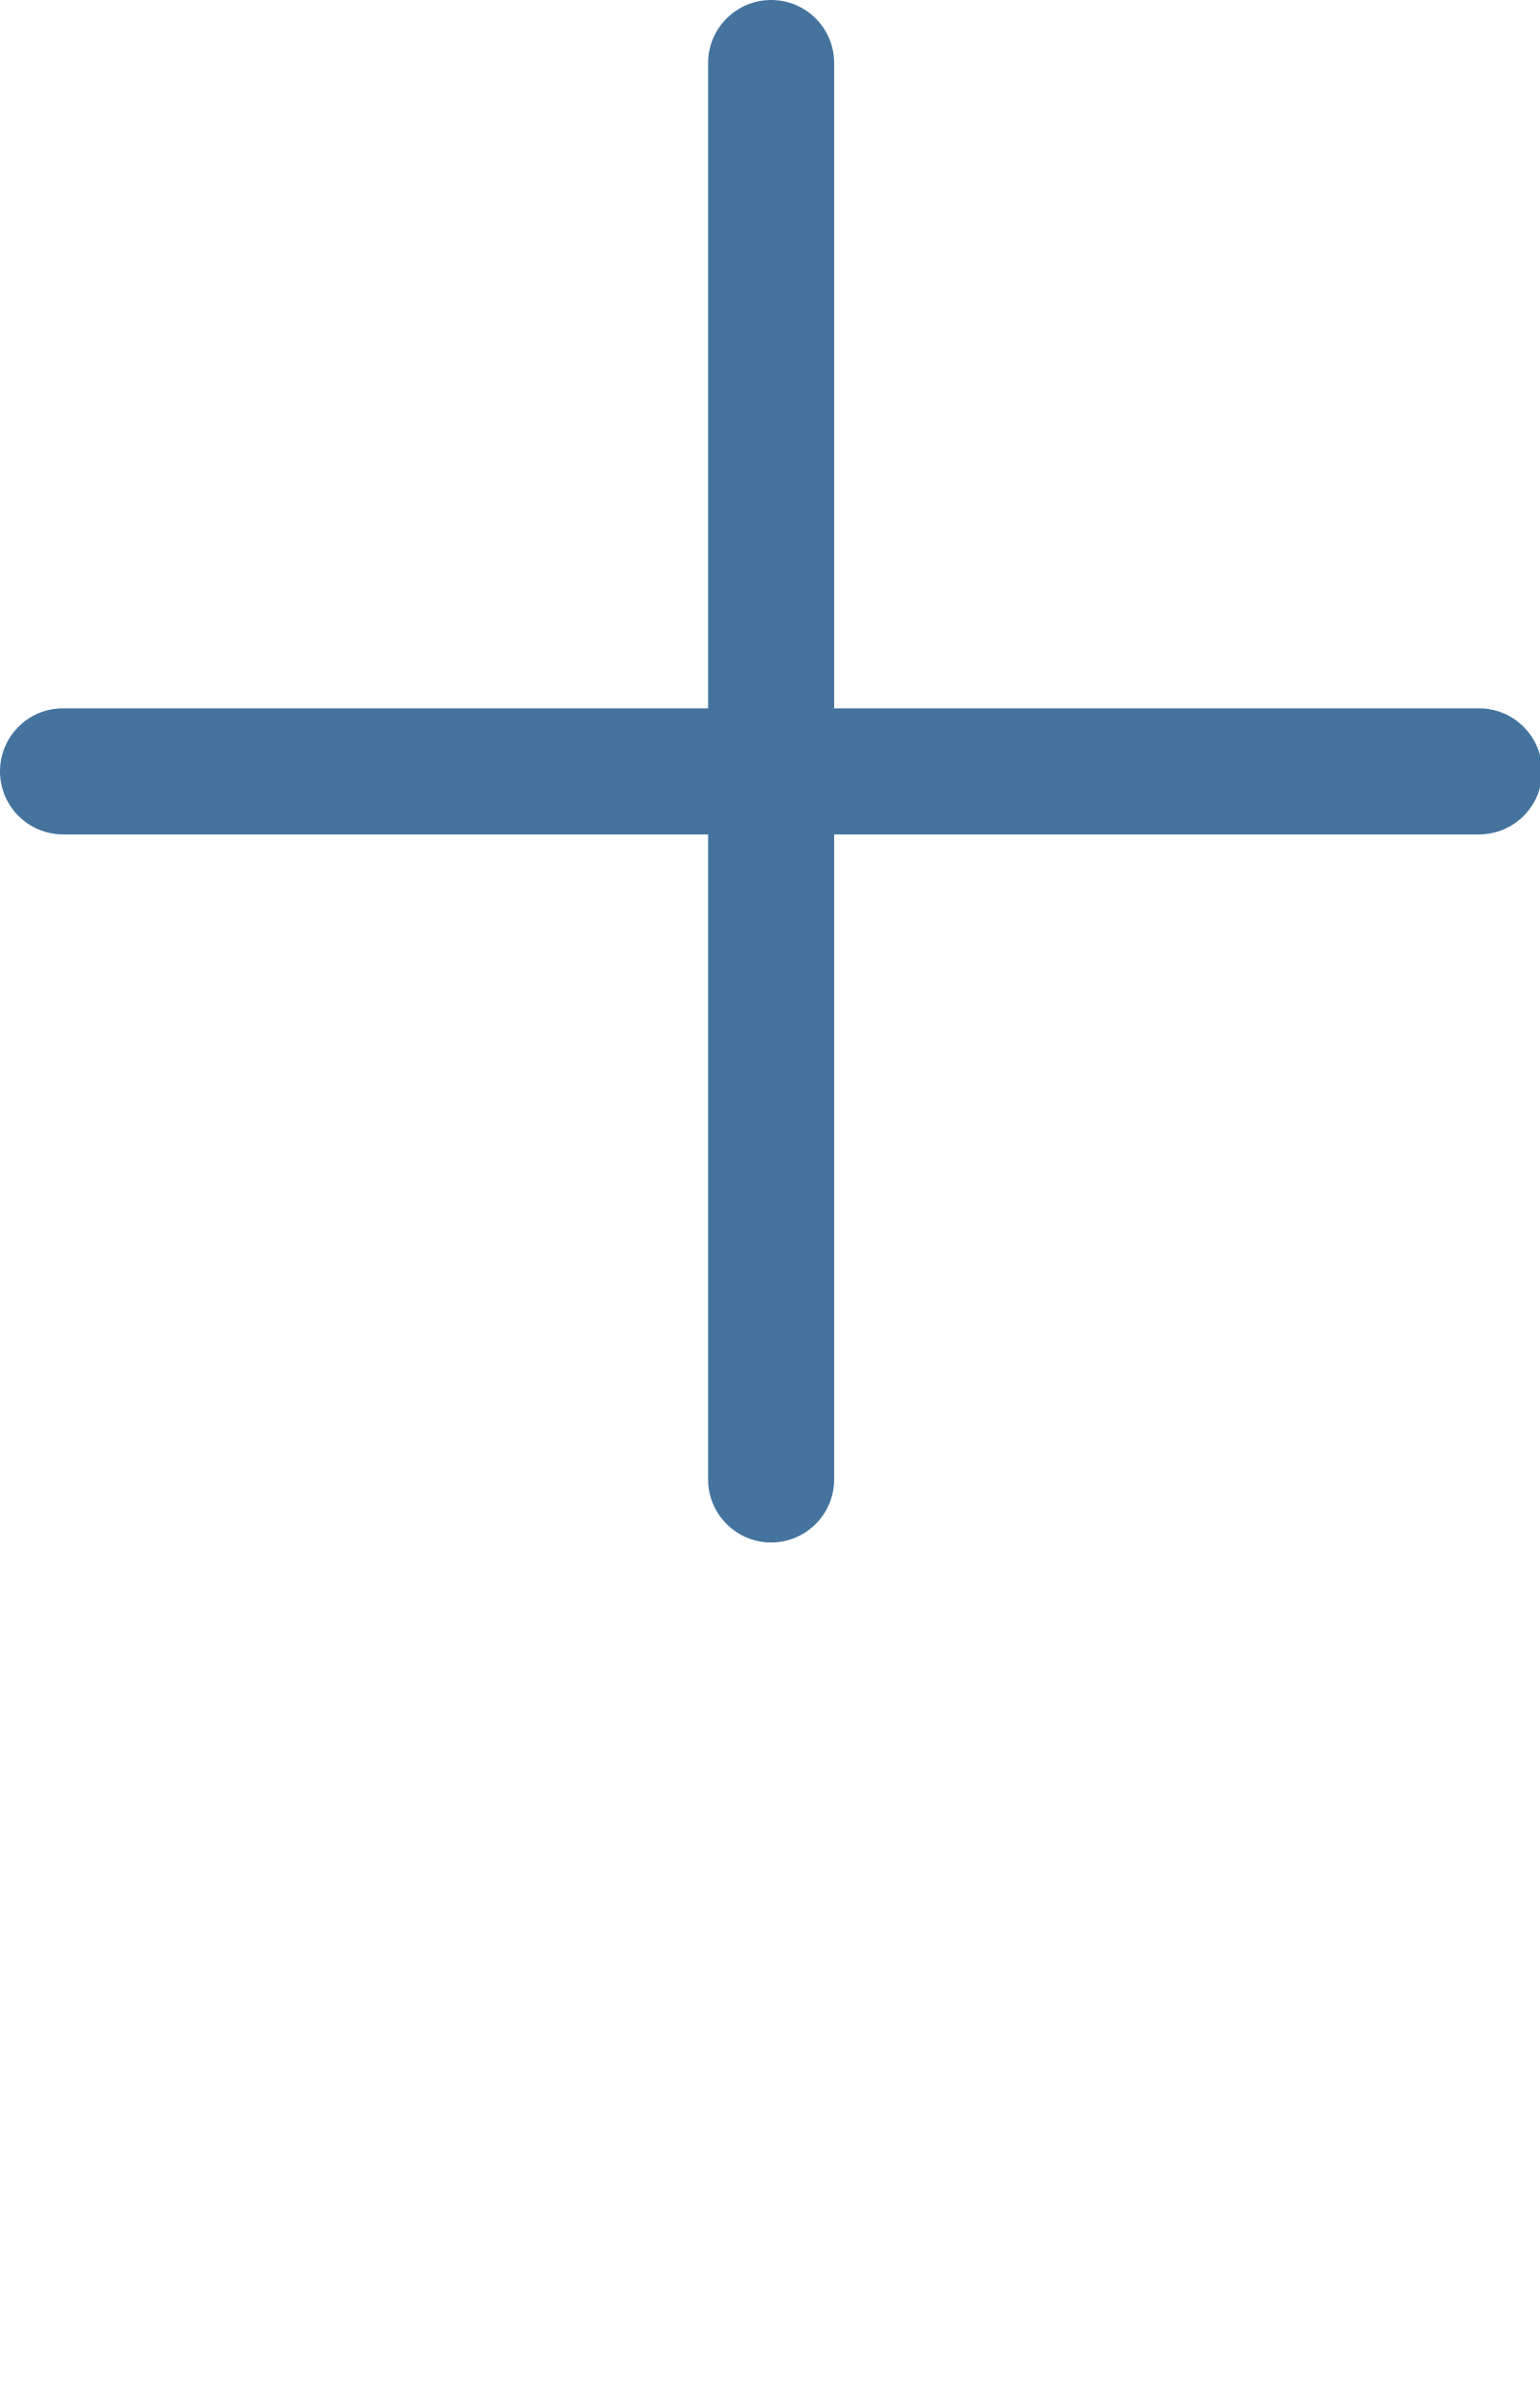
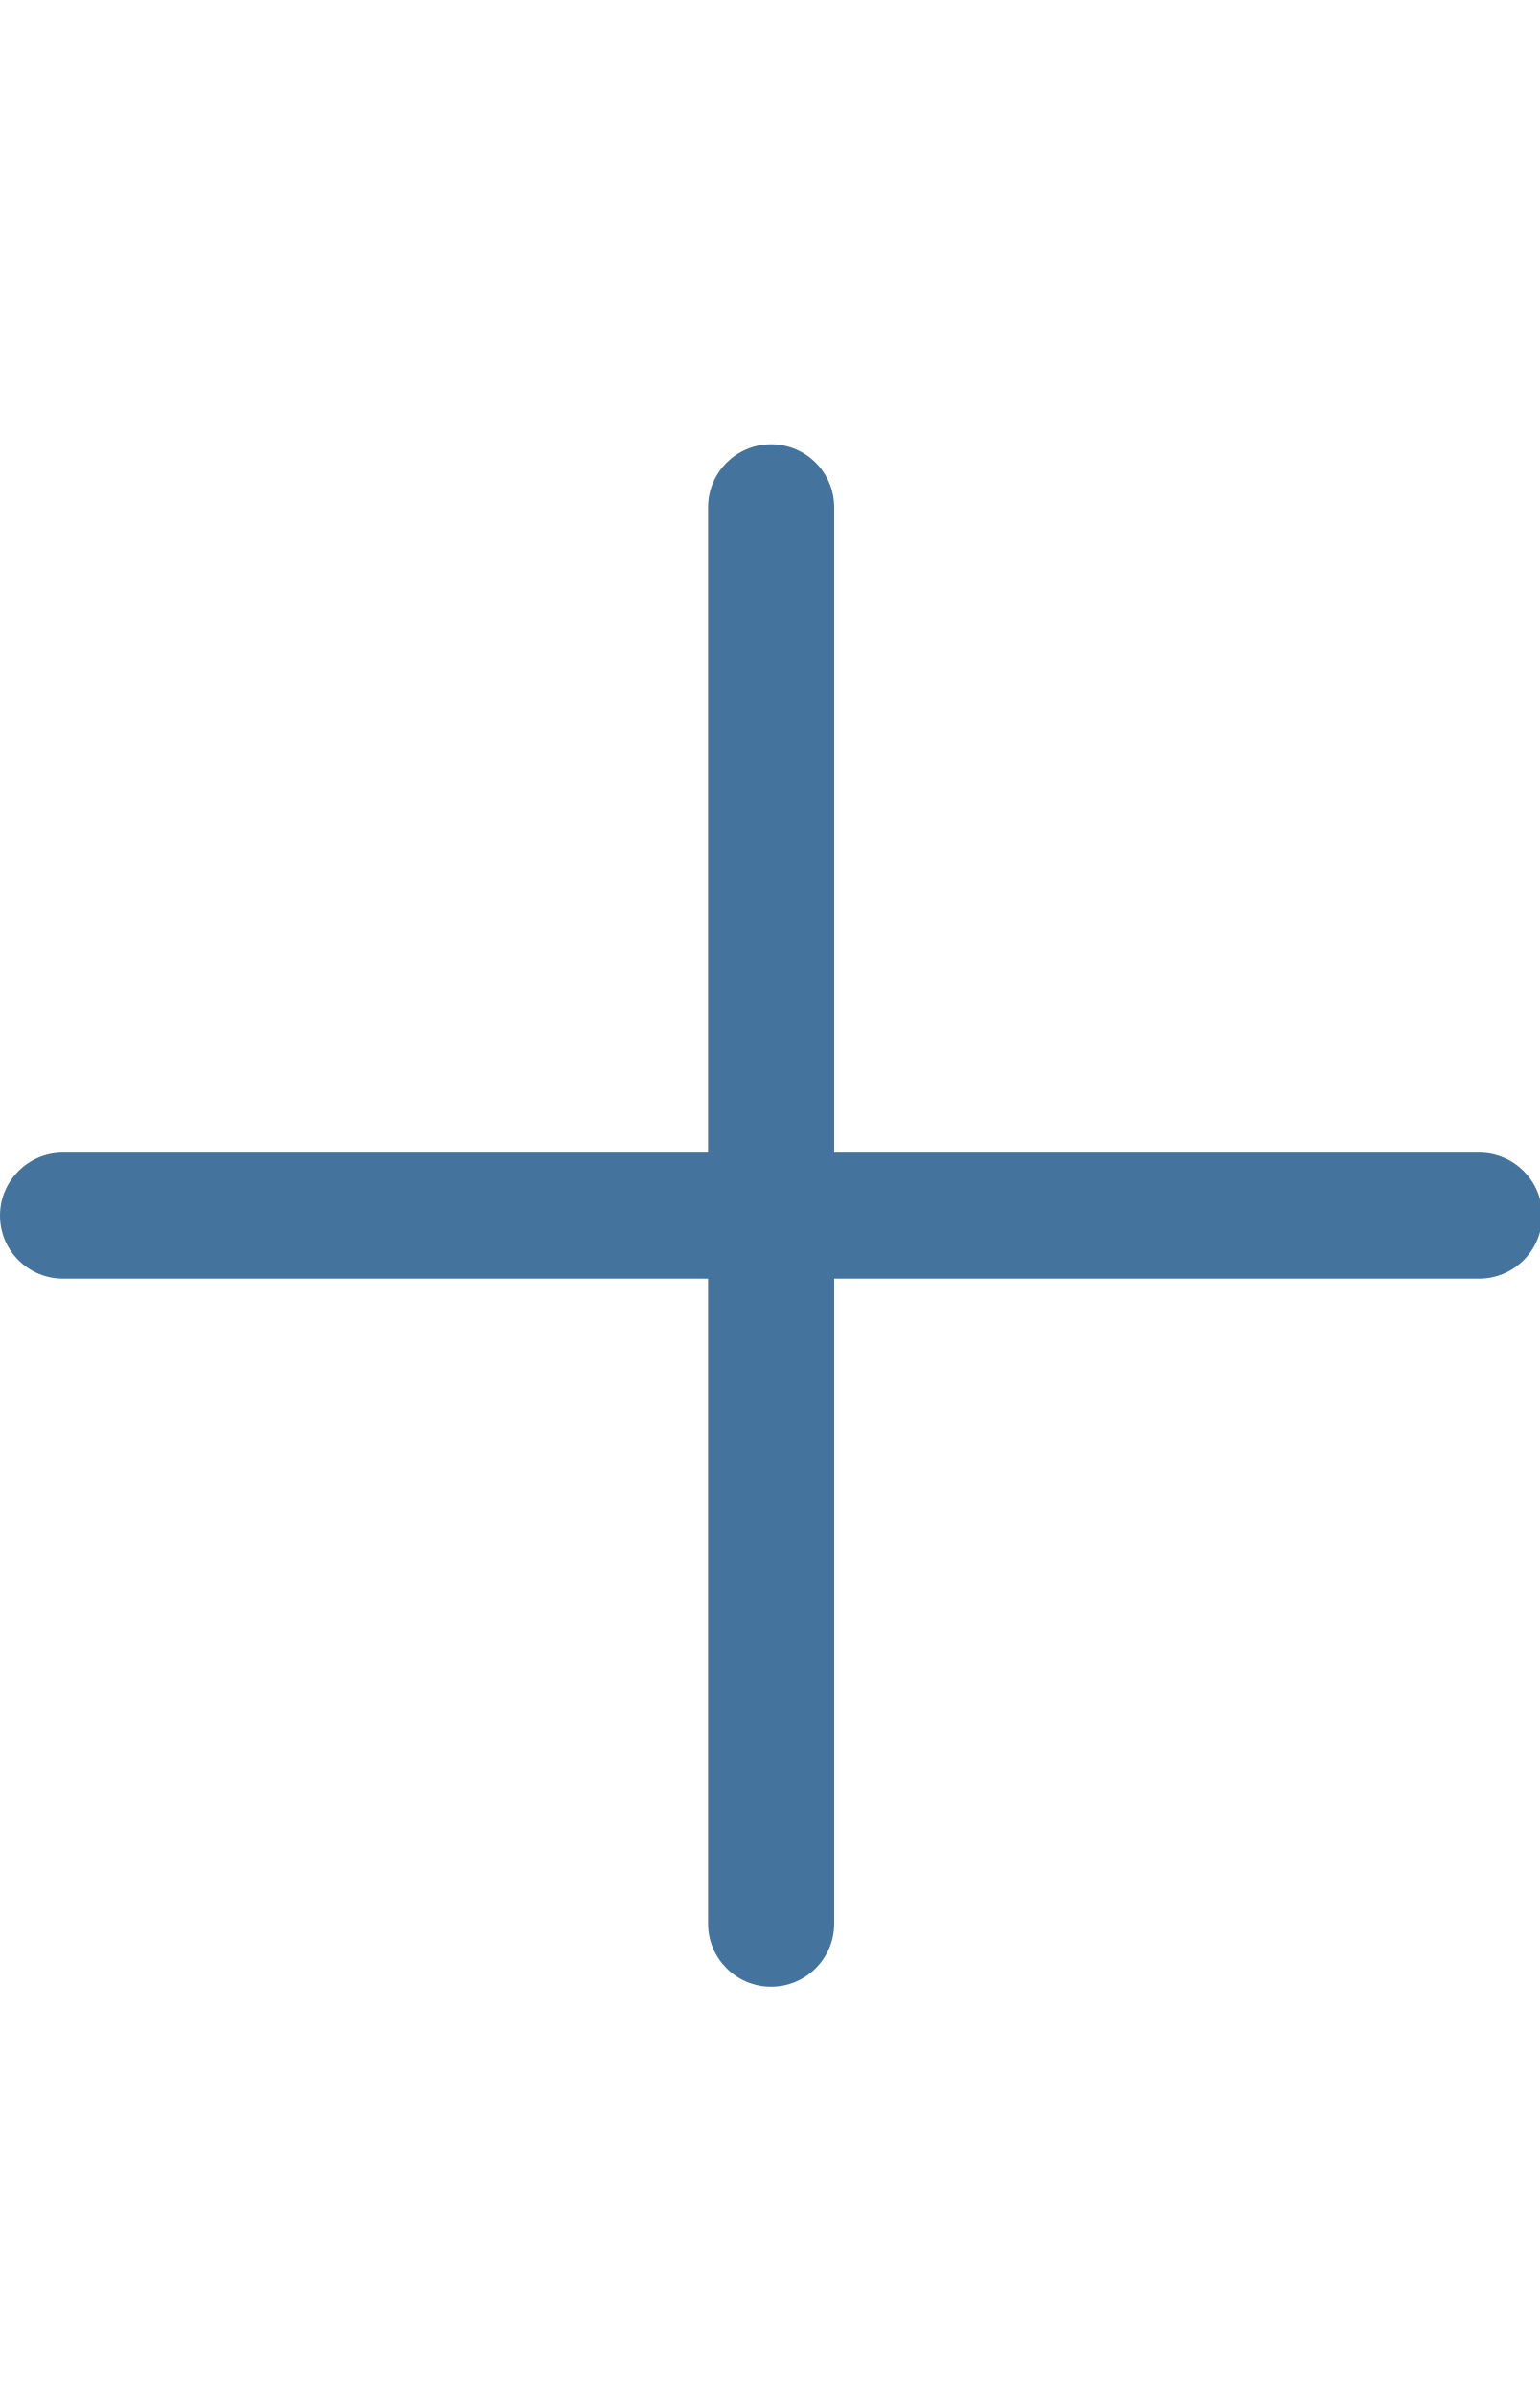
- <svg xmlns="http://www.w3.org/2000/svg" id="feller-1403" x="0px" y="0px" width="18px" height="28px" xml:space="preserve">
+ <svg xmlns="http://www.w3.org/2000/svg" id="feller-1403" x="0px" y="0px" width="18px" height="28px" viewBox="0 -5.194 18 28" xml:space="preserve">
  <path d="M17.296,8.281H9.755V0.737C9.755,0.33,9.425,0,9.018,0S8.281,0.33,8.281,0.737v7.544H0.737C0.33,8.281,0,8.611,0,9.018   s0.33,0.737,0.737,0.737h7.544v7.541c0,0.407,0.33,0.737,0.737,0.737s0.737-0.33,0.737-0.737V9.755h7.542   c0.407,0,0.737-0.33,0.737-0.737S17.704,8.281,17.296,8.281z" style="fill: #44739e" />
</svg>
